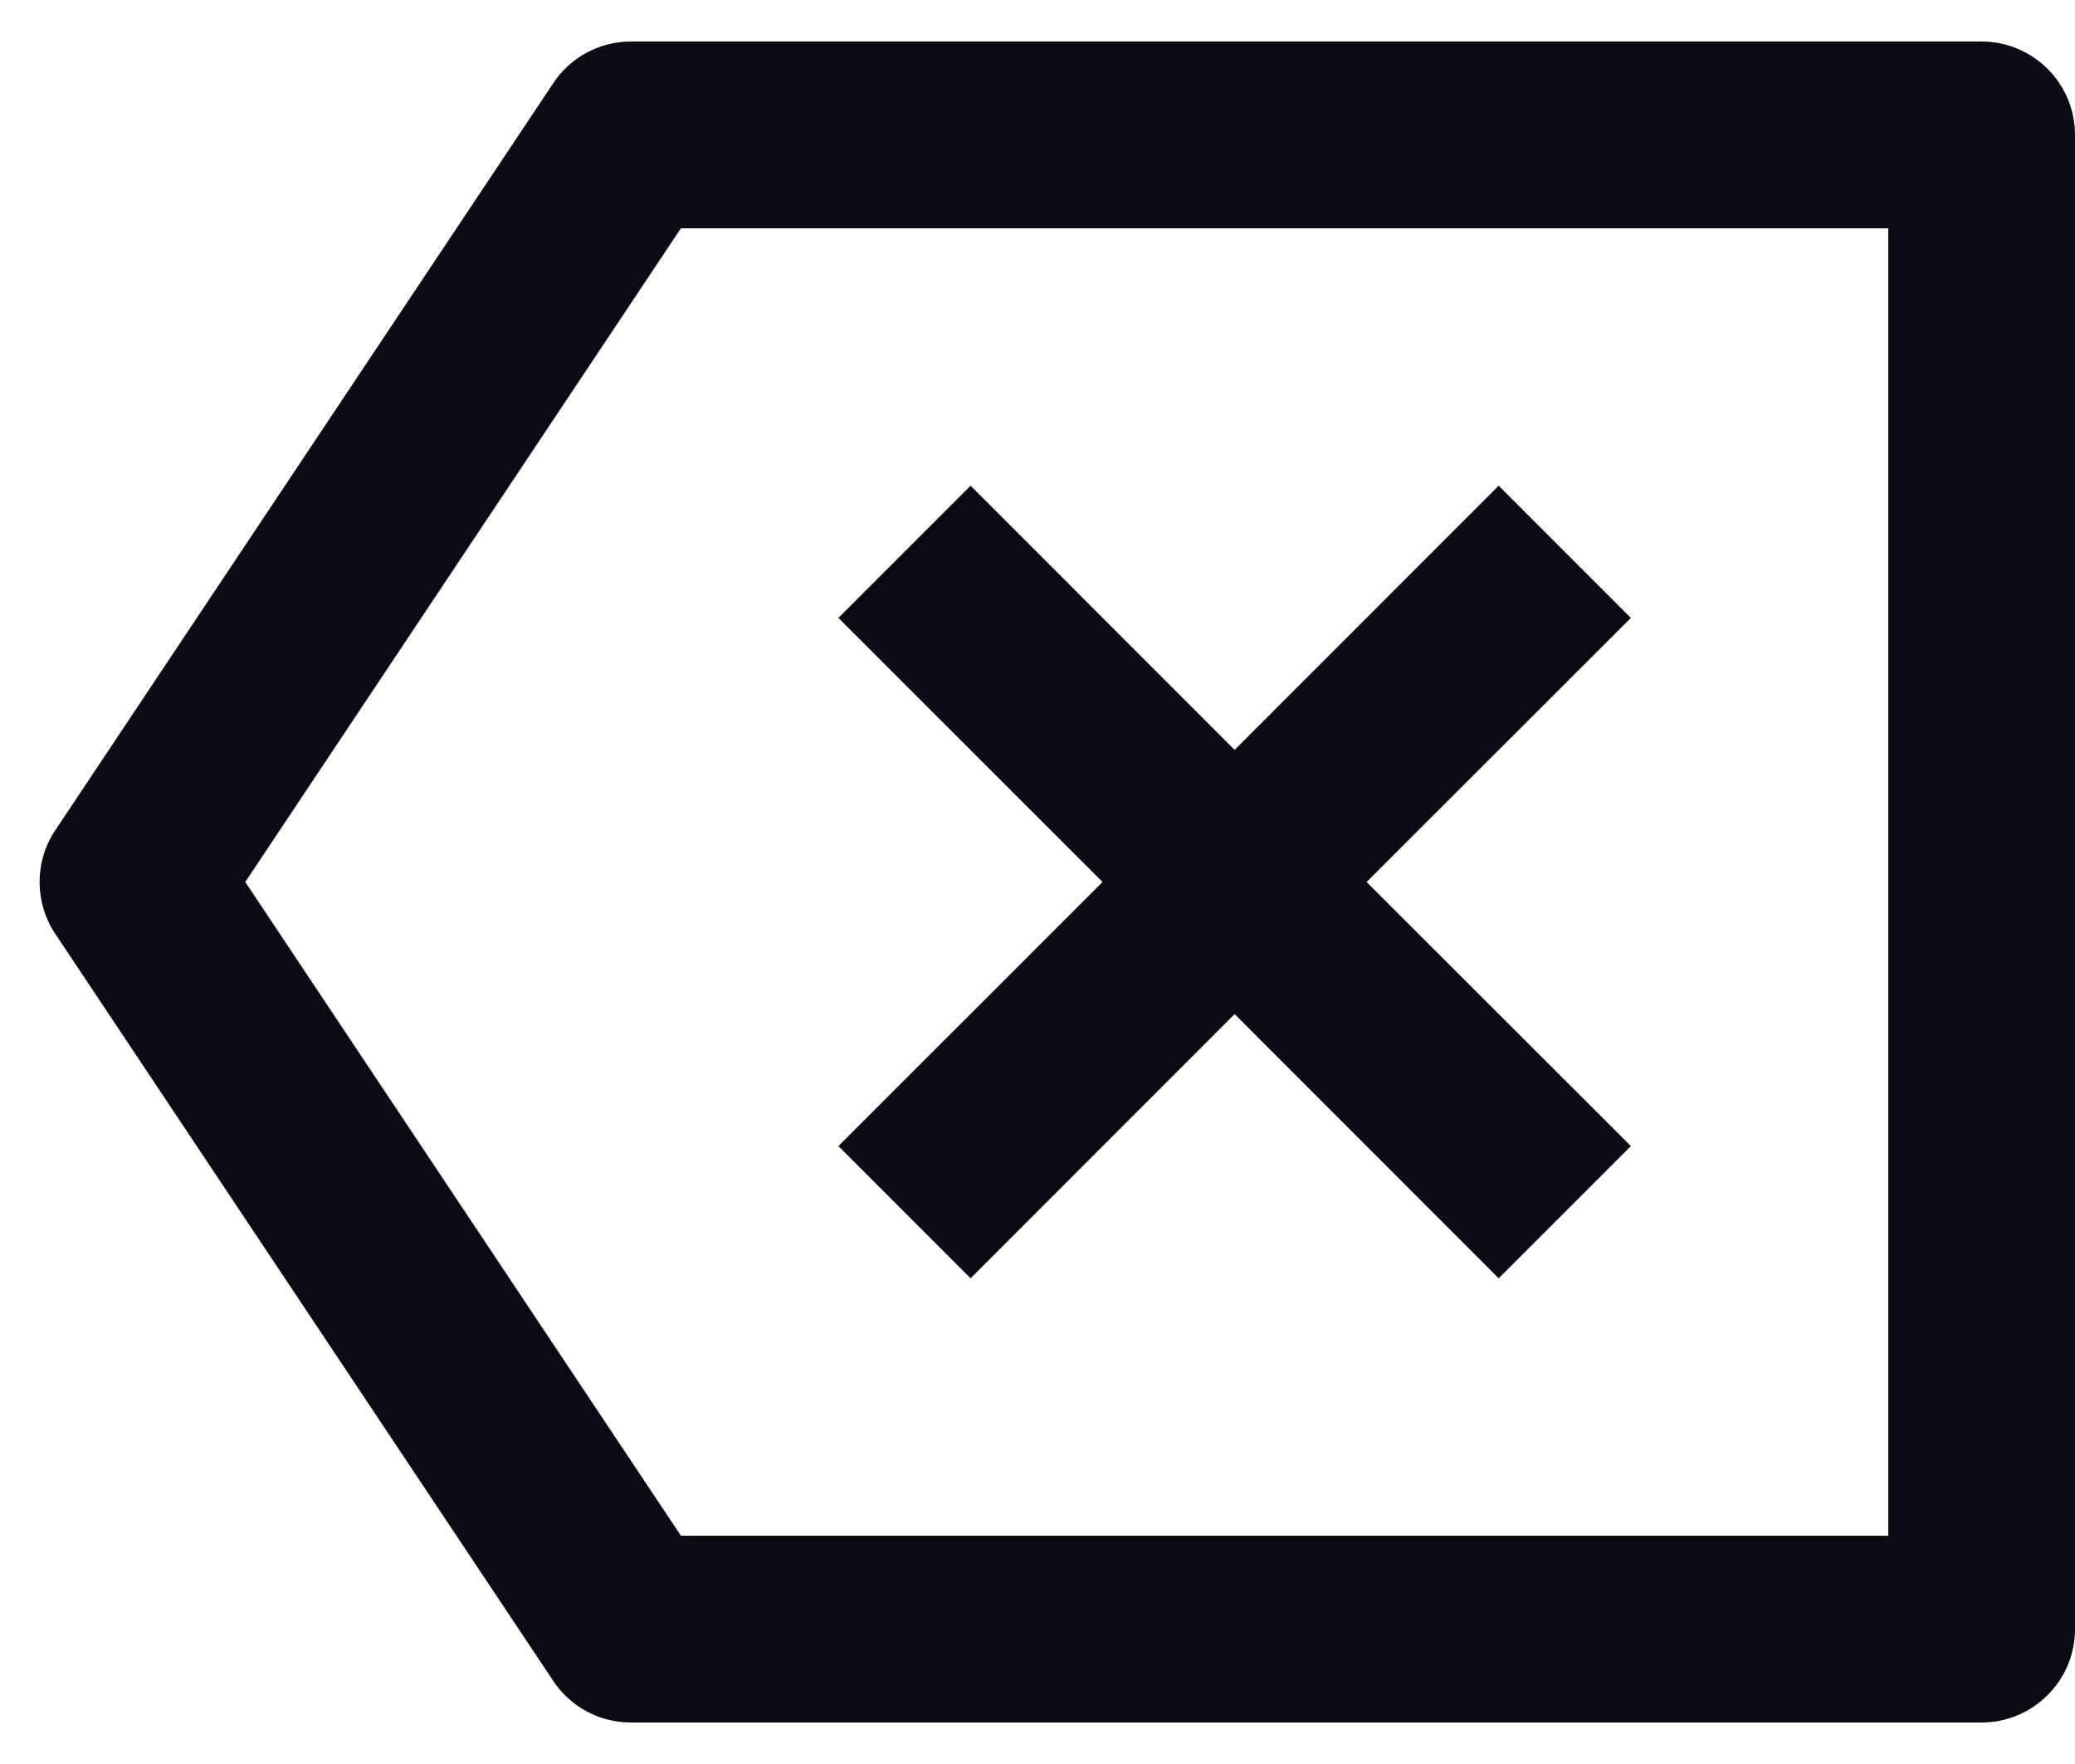
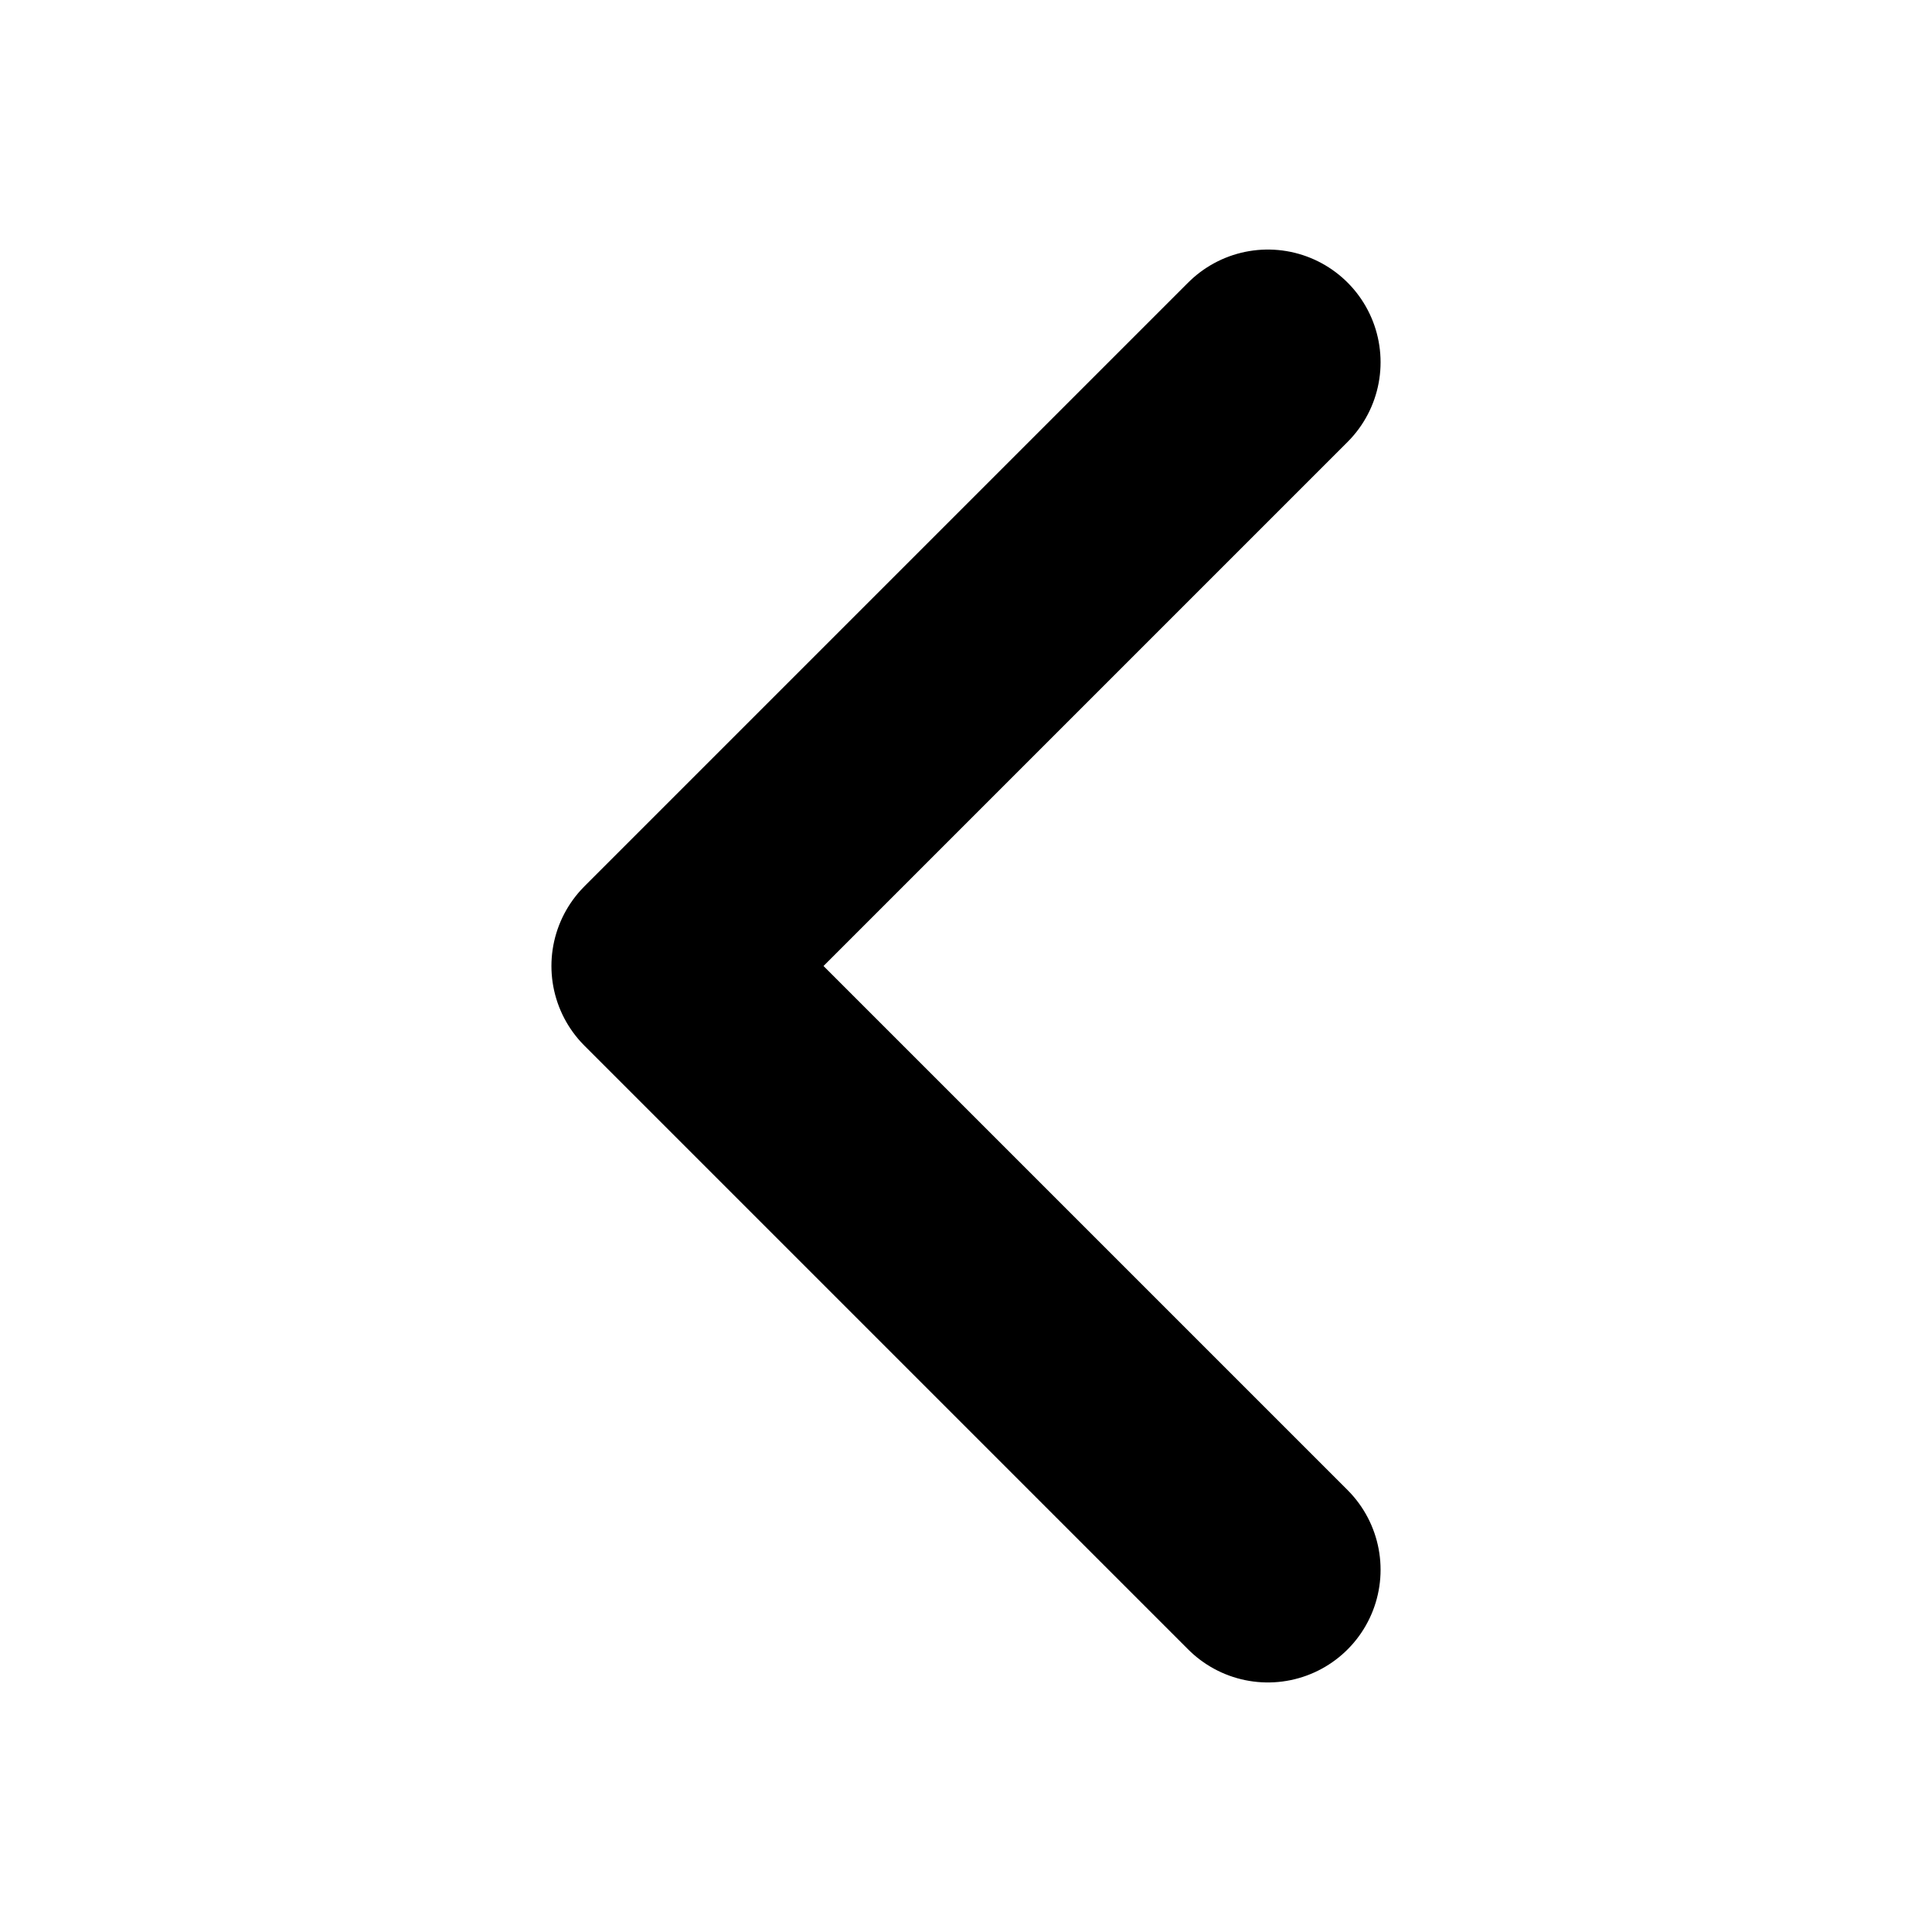
- <svg xmlns="http://www.w3.org/2000/svg" width="20" height="17" viewBox="0 0 20 17" fill="none">
-   <path d="M6.081 0.4H19.1C19.339 0.4 19.567 0.495 19.736 0.664C19.905 0.832 20 1.061 20 1.3V15.7C20 15.939 19.905 16.168 19.736 16.336C19.567 16.505 19.339 16.6 19.1 16.6H6.081C5.933 16.6 5.787 16.564 5.657 16.494C5.526 16.424 5.415 16.323 5.333 16.2L0.533 9C0.434 8.852 0.382 8.678 0.382 8.5C0.382 8.322 0.434 8.148 0.533 8.001L5.333 0.801C5.415 0.677 5.526 0.576 5.657 0.506C5.787 0.437 5.933 0.4 6.081 0.4ZM6.563 2.2L2.364 8.5L6.563 14.8H18.2V2.2H6.563ZM11.9 7.227L14.445 4.681L15.719 5.955L13.172 8.5L15.719 11.045L14.445 12.319L11.9 9.773L9.355 12.319L8.081 11.045L10.627 8.5L8.081 5.955L9.355 4.681L11.9 7.227Z" fill="#0A0B14" />
+ <svg xmlns="http://www.w3.org/2000/svg" fill="none" viewBox="0 0 24 24" stroke-width="2.8" stroke="black" style="width: 18px; height: 18px;">
+   <path stroke-linecap="round" stroke-linejoin="round" d="M15.75 19.5 8.25 12l7.5-7.5" />
</svg>
